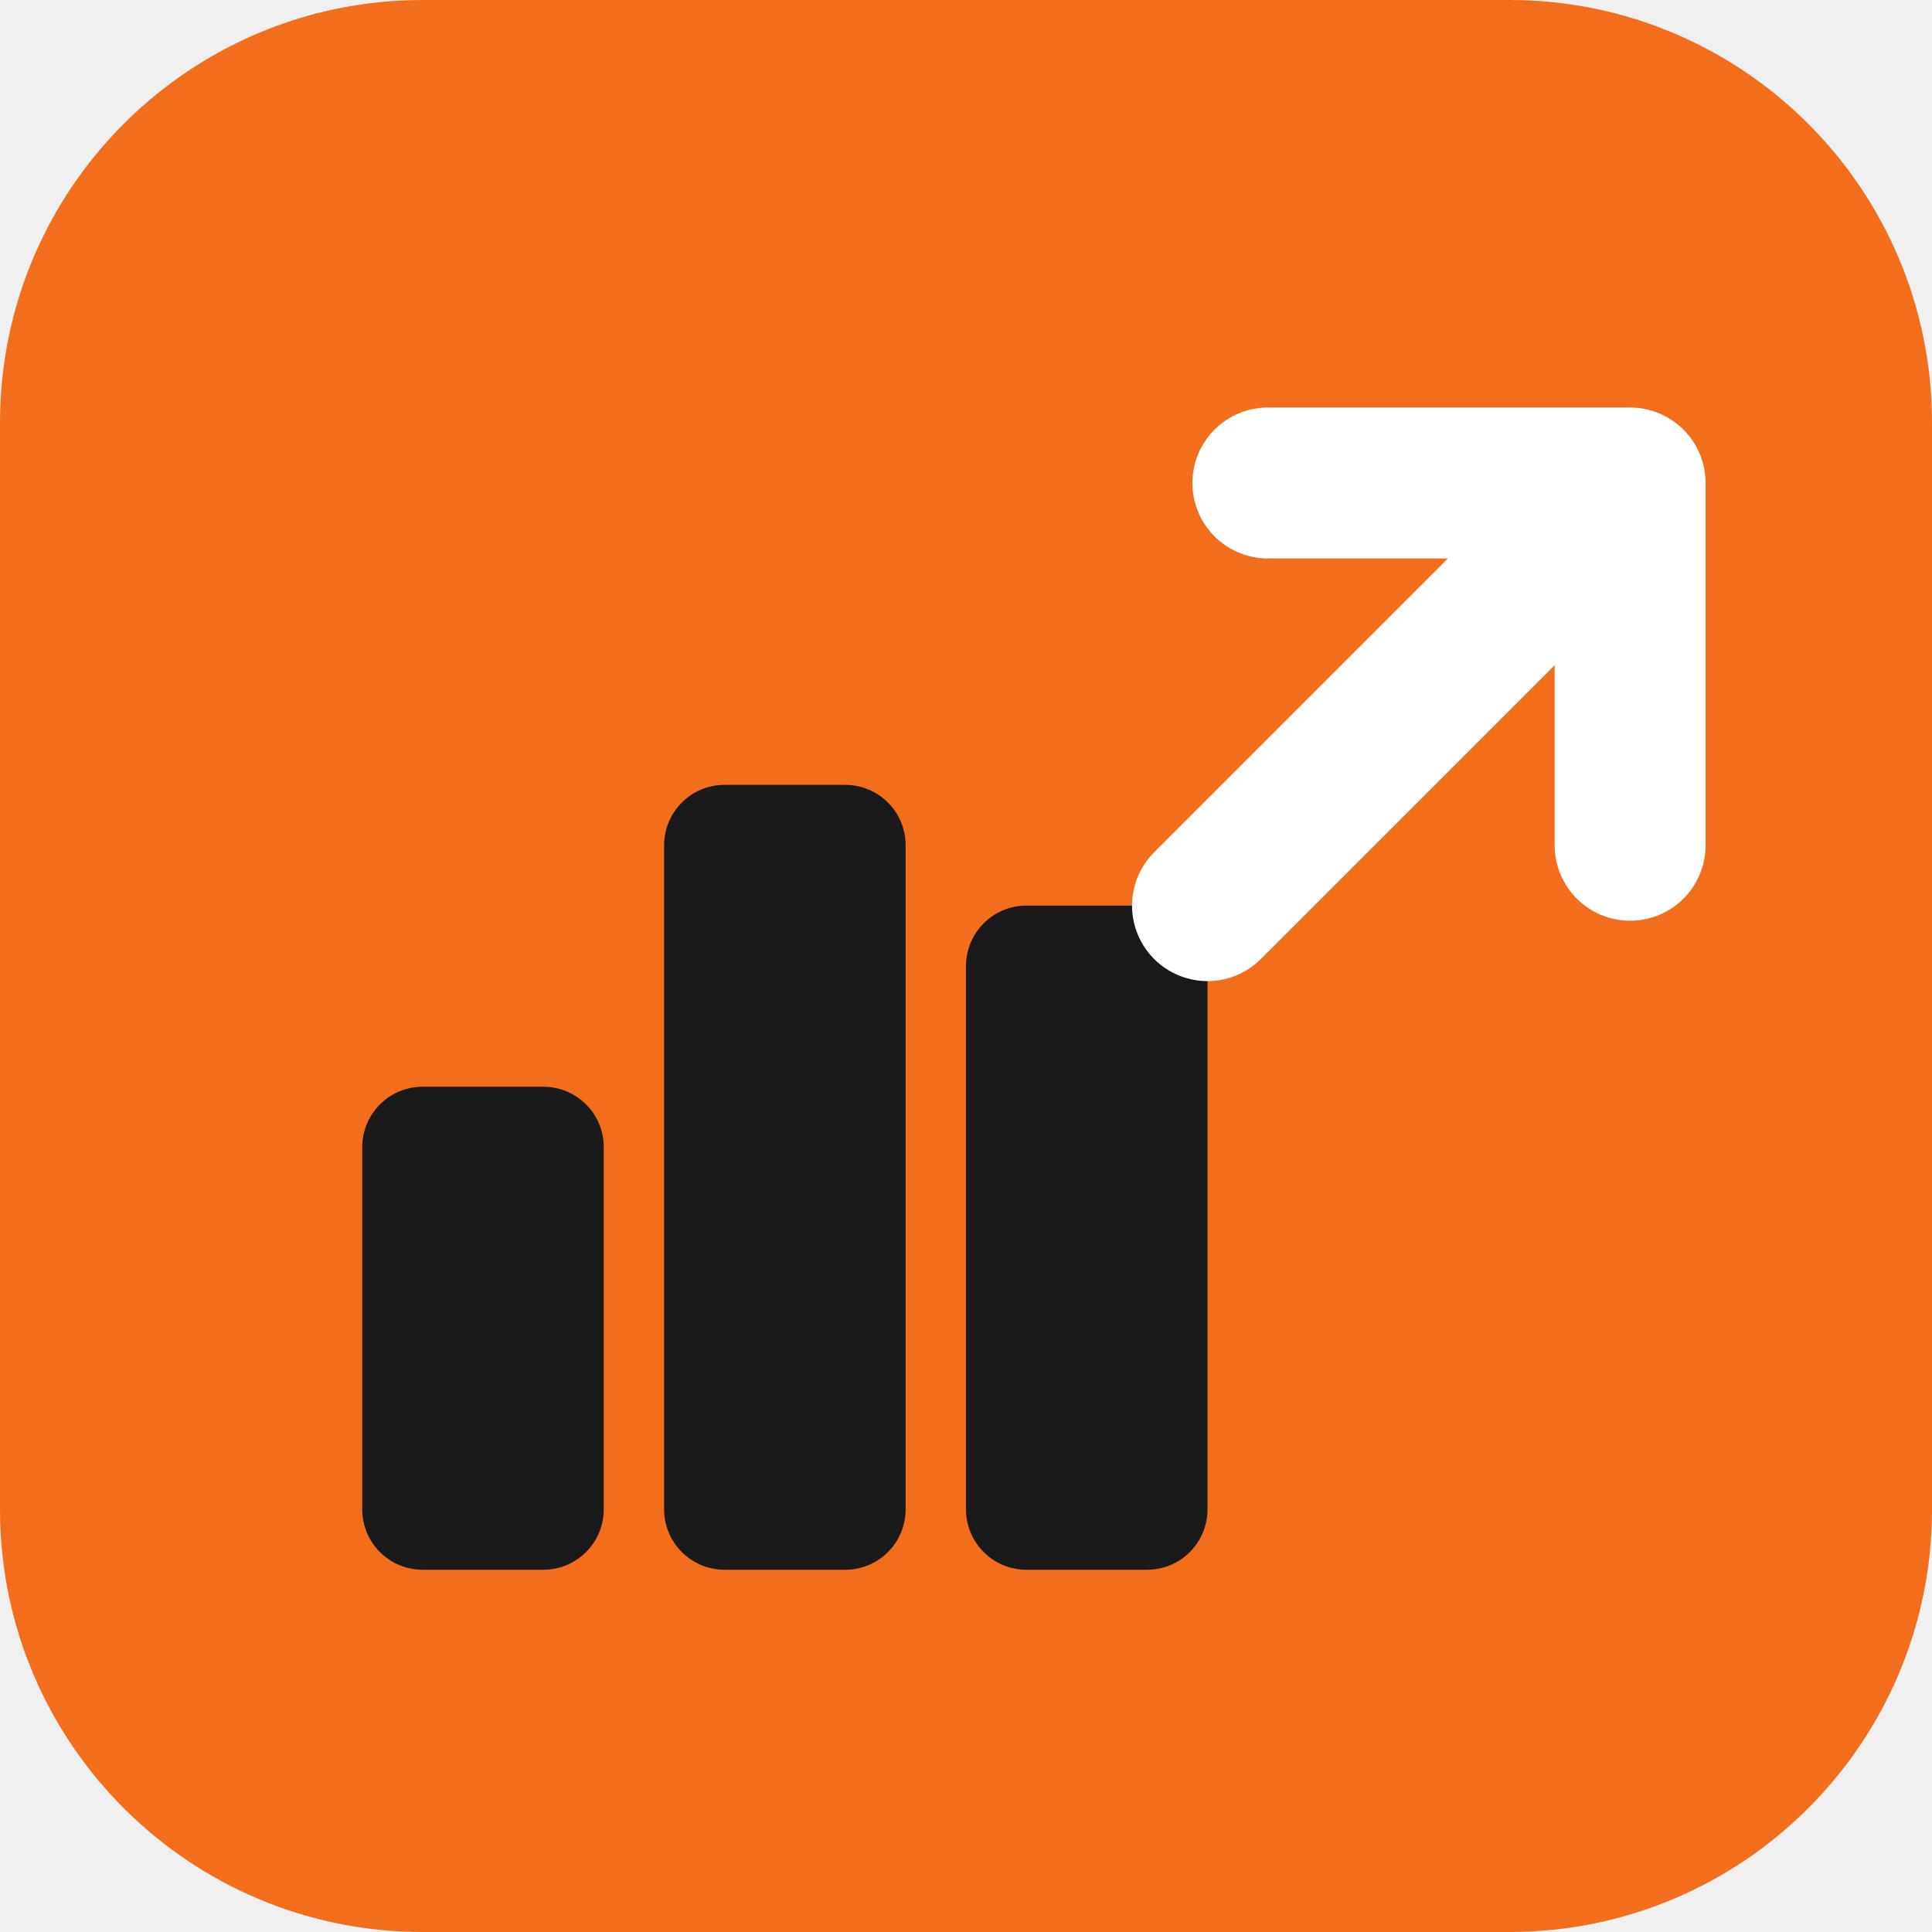
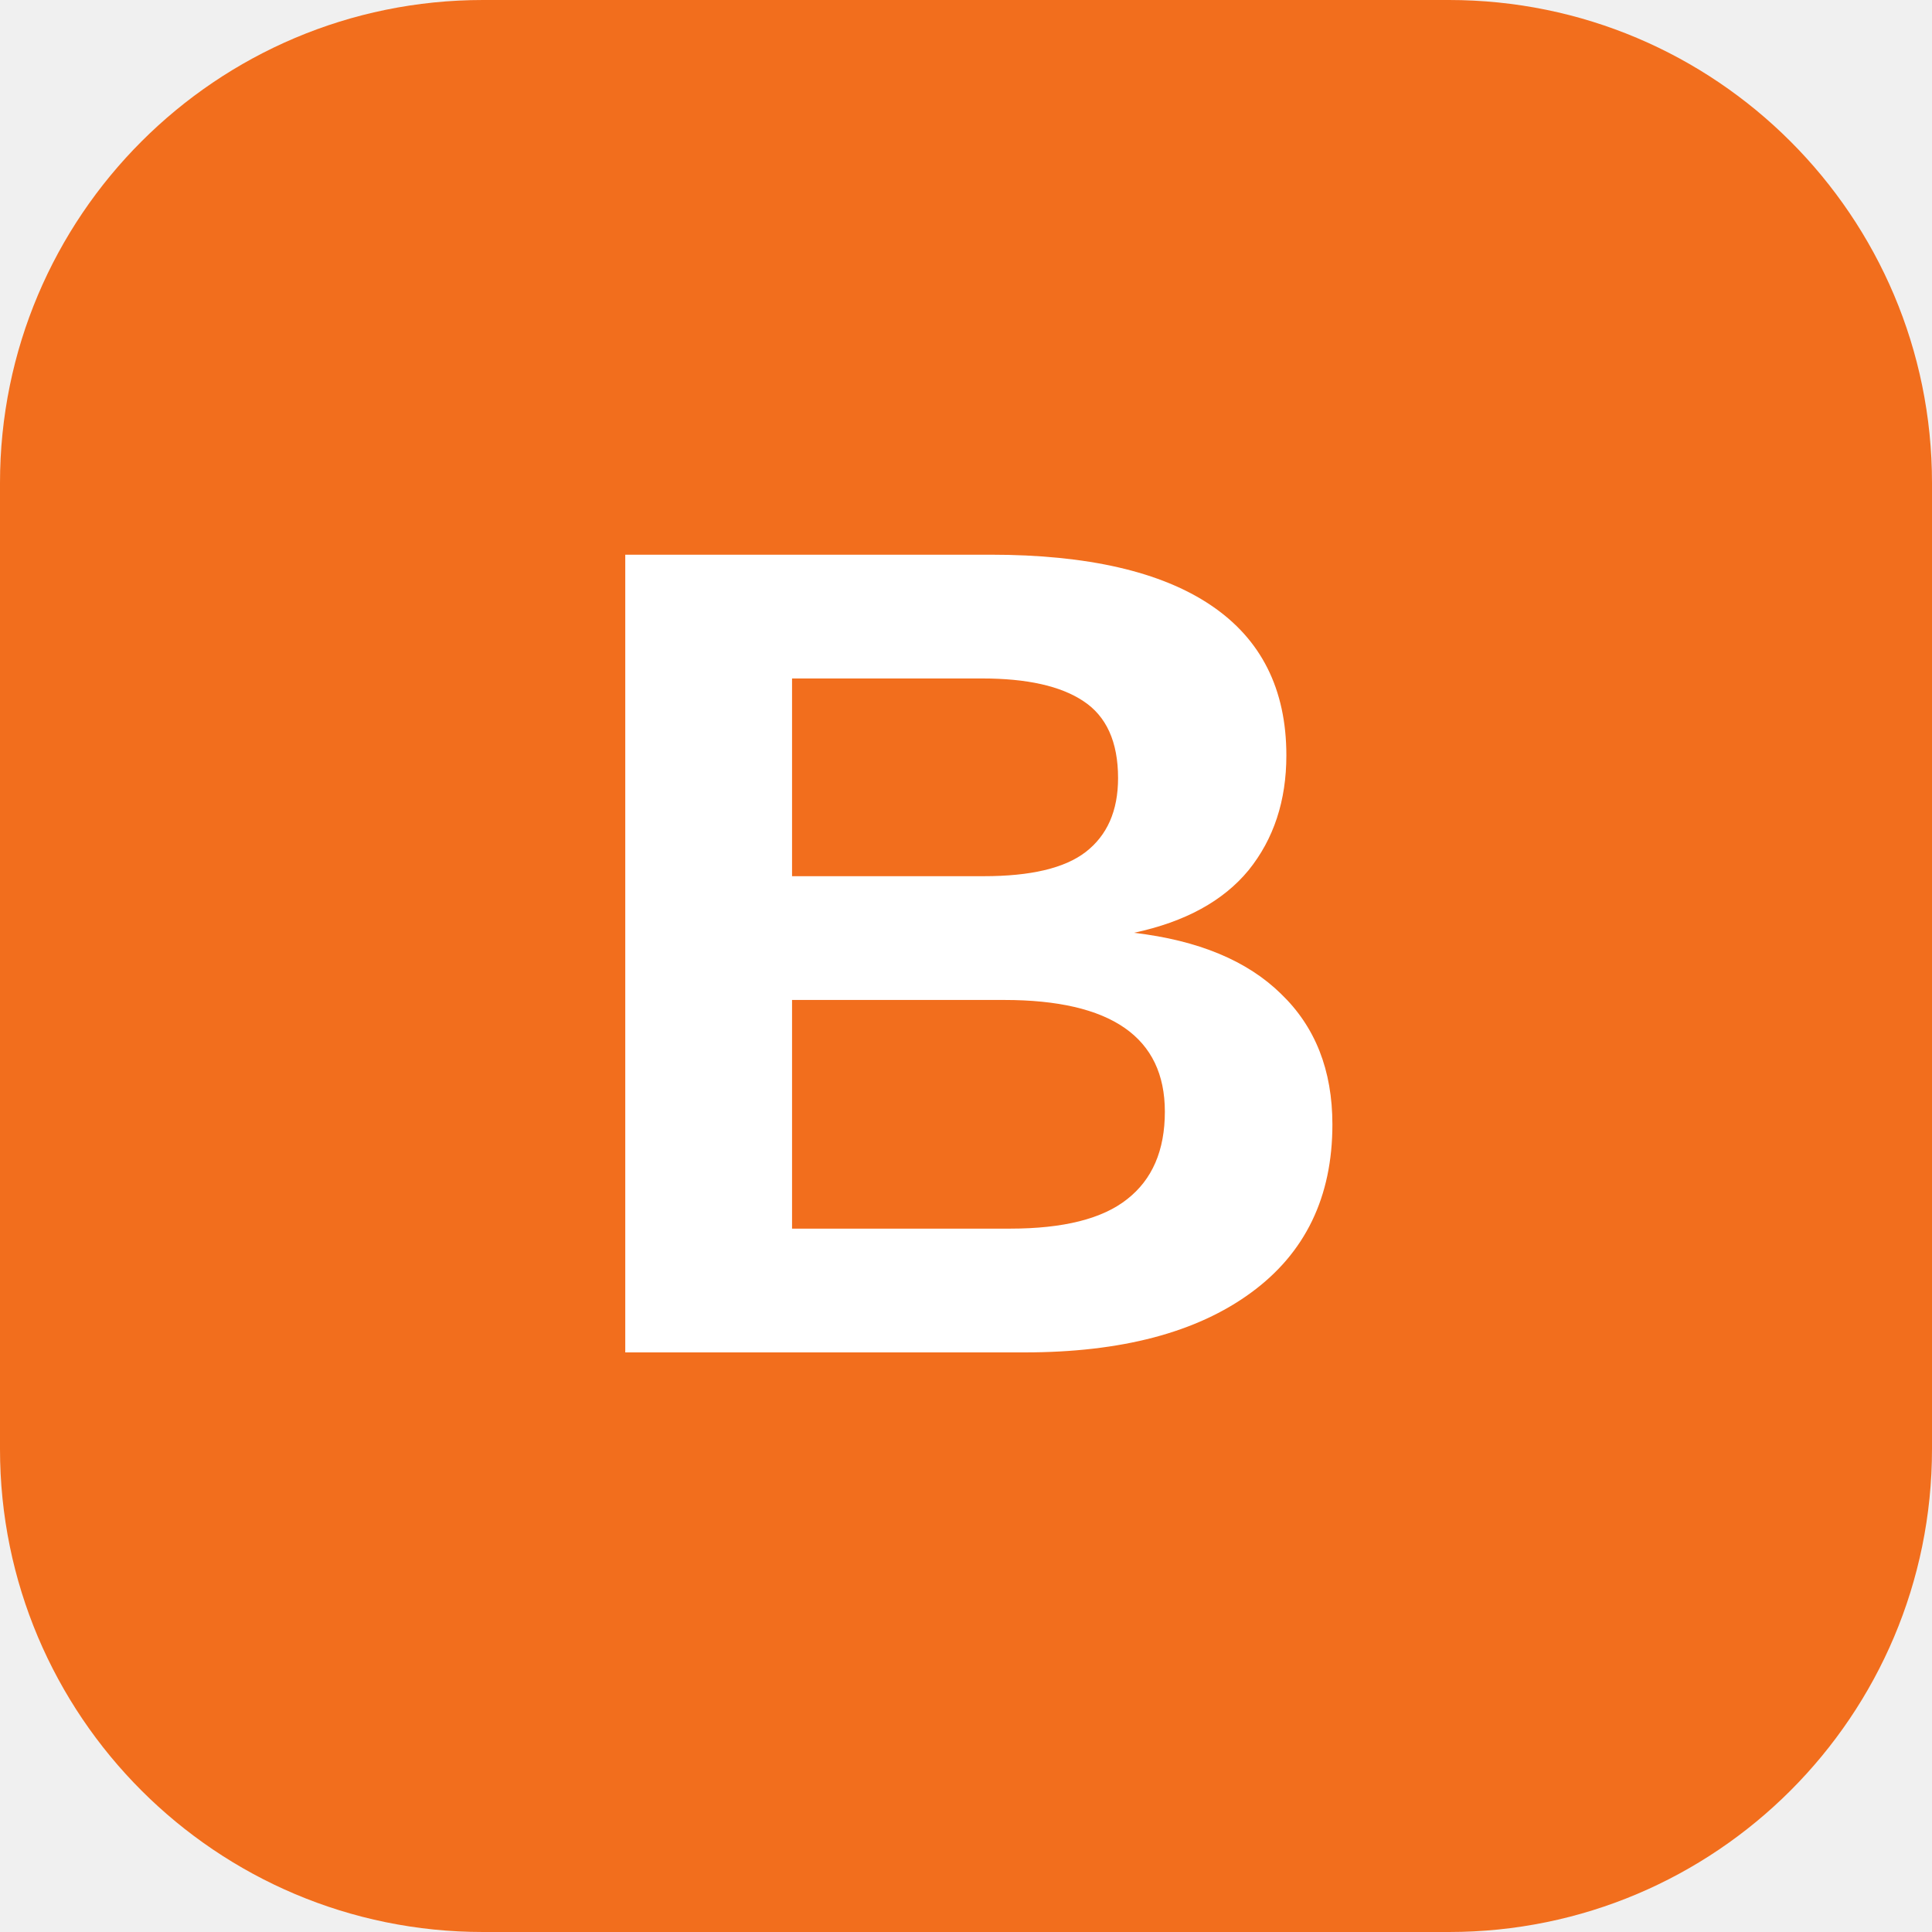
- <svg xmlns="http://www.w3.org/2000/svg" viewBox="0 0 32 32">
-   <rect width="32" height="32" rx="7" fill="#F26E1D" />
-   <rect x="6" y="18" width="4" height="8" rx="1" fill="#1A1A1A" />
-   <rect x="11" y="13" width="4" height="13" rx="1" fill="#1A1A1A" />
-   <rect x="16" y="15" width="4" height="11" rx="1" fill="#1A1A1A" />
-   <path d="M21 8 L27 8 L27 14" stroke="white" stroke-width="2.5" stroke-linecap="round" stroke-linejoin="round" fill="none" />
-   <path d="M20 15 L26.5 8.5" stroke="white" stroke-width="2.5" stroke-linecap="round" fill="none" />
+ <svg xmlns="http://www.w3.org/2000/svg" viewBox="0 0 40 40">
+   <rect width="40" height="40" rx="10" fill="#F26E1D" />
+   <text x="20" y="28" text-anchor="middle" font-family="Arial, Helvetica, sans-serif" font-weight="900" font-size="24" fill="white">B</text>
</svg>
